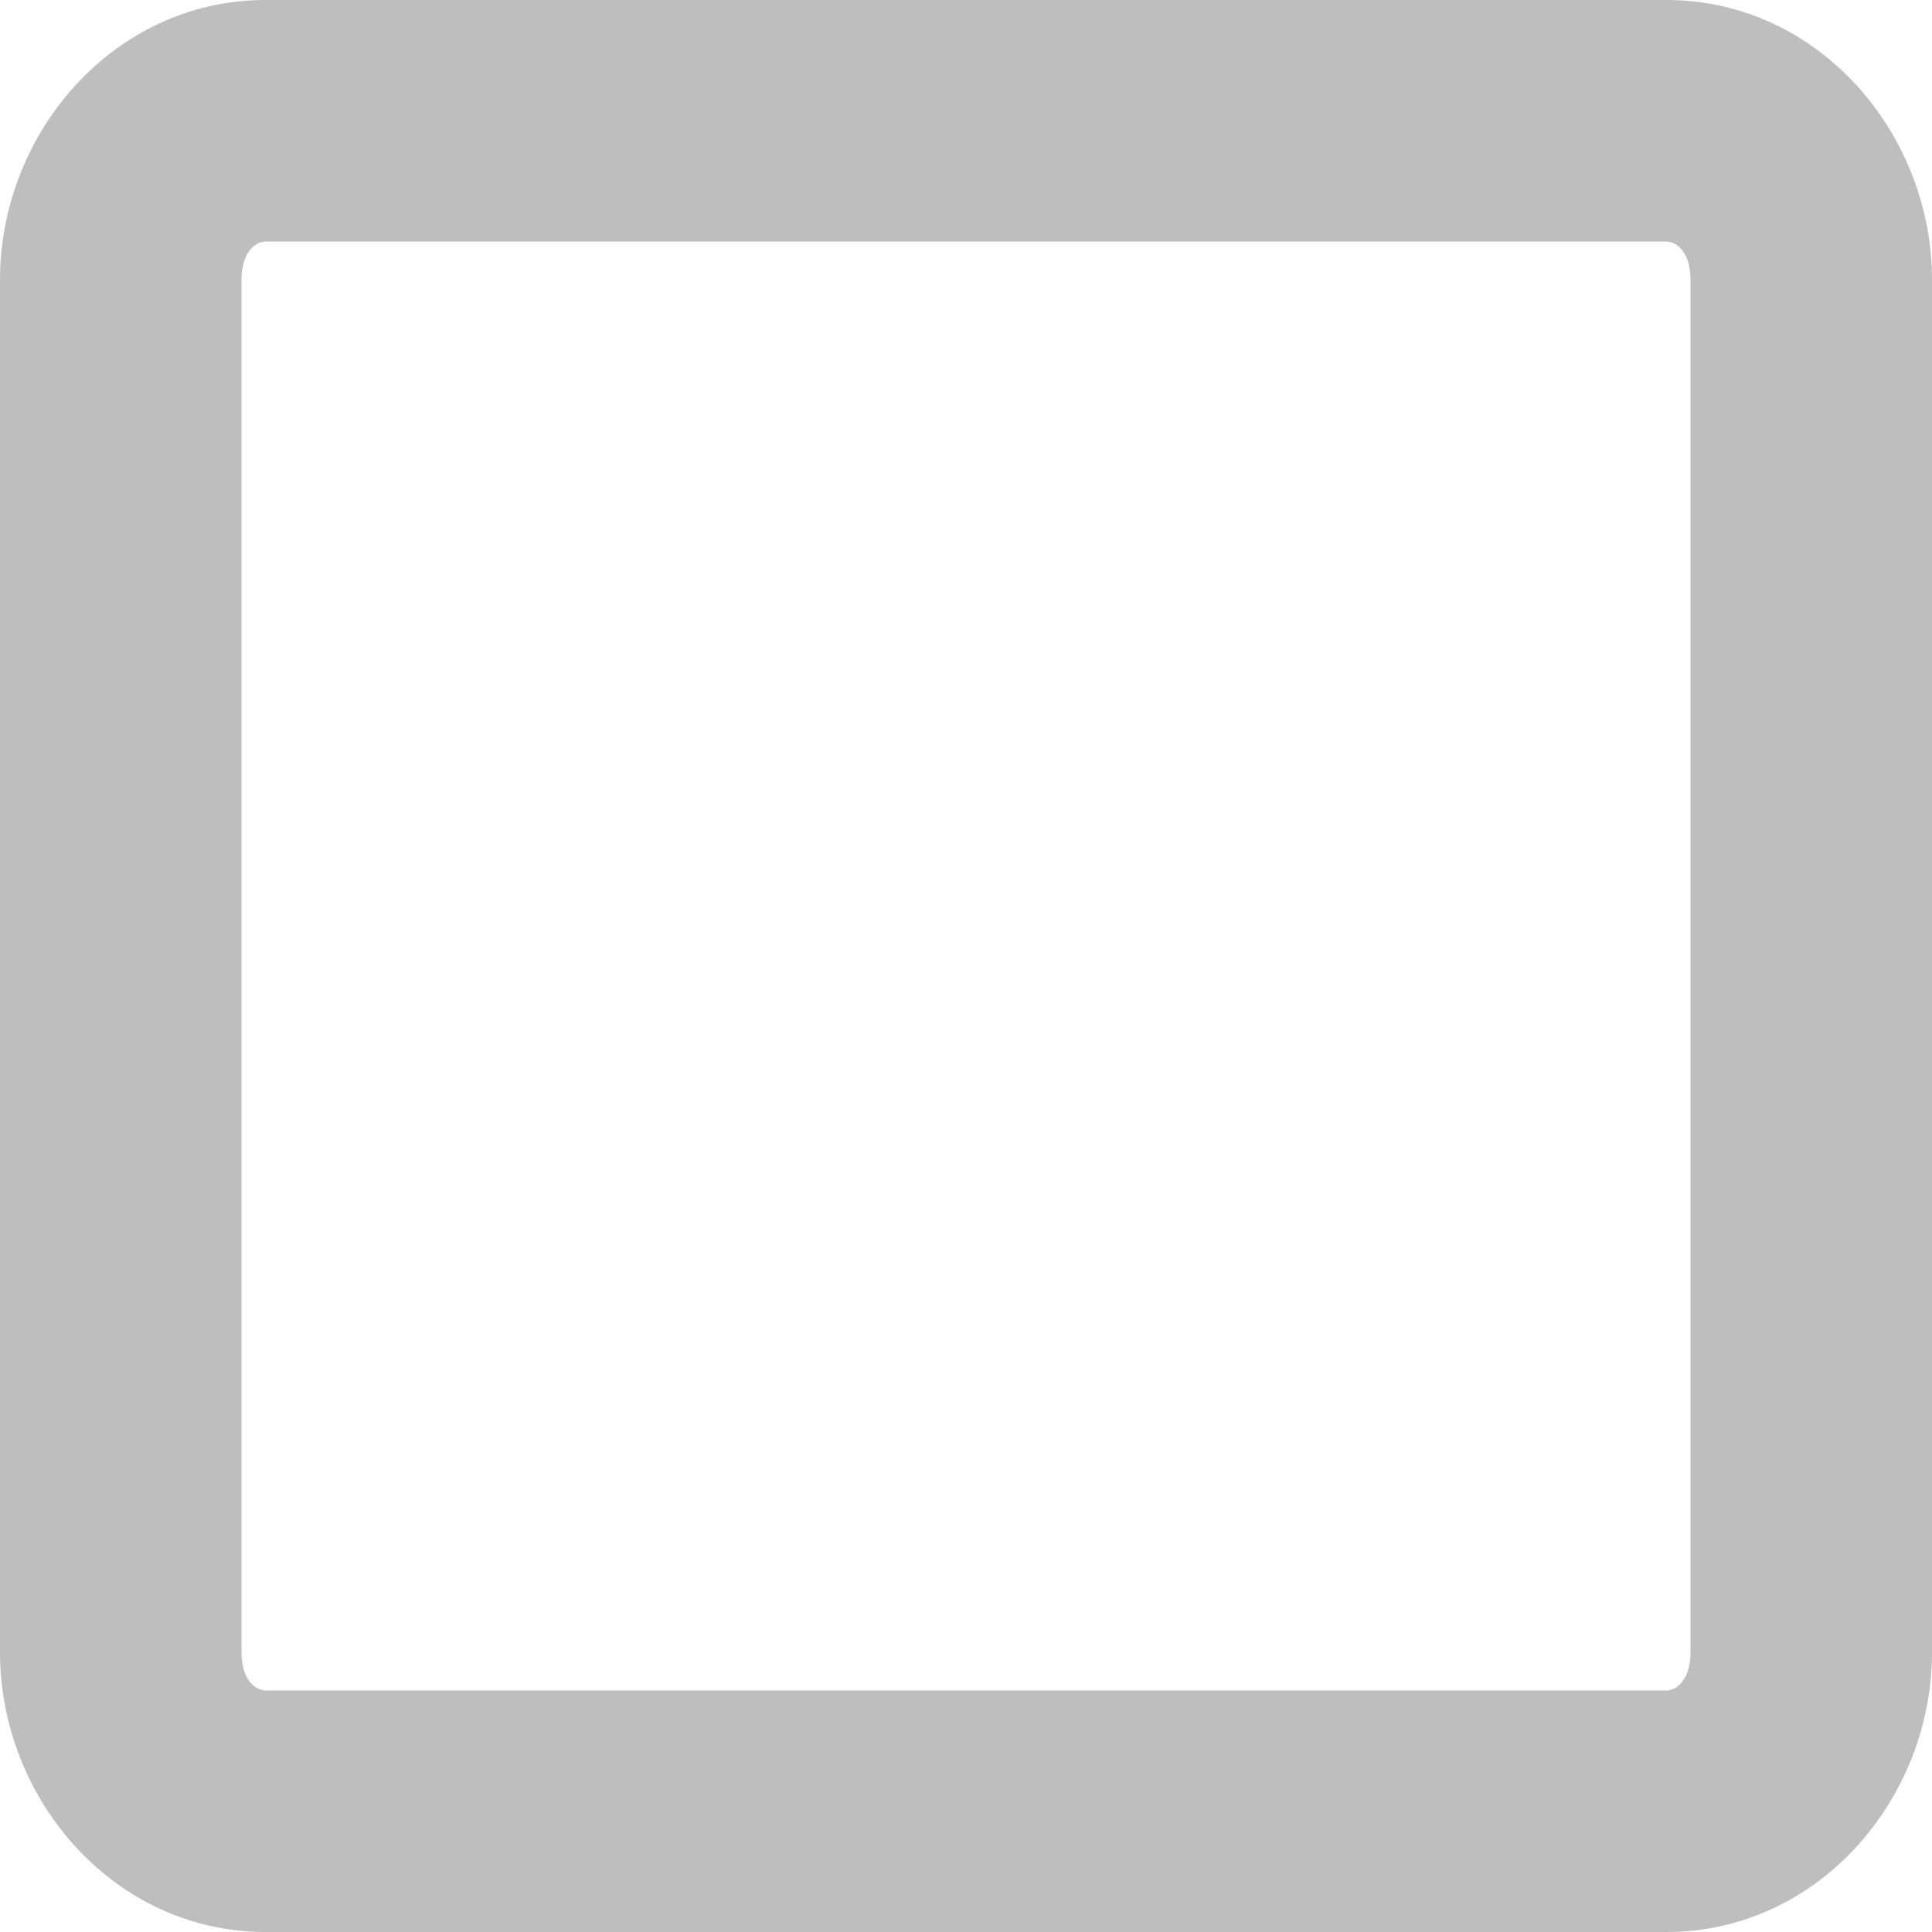
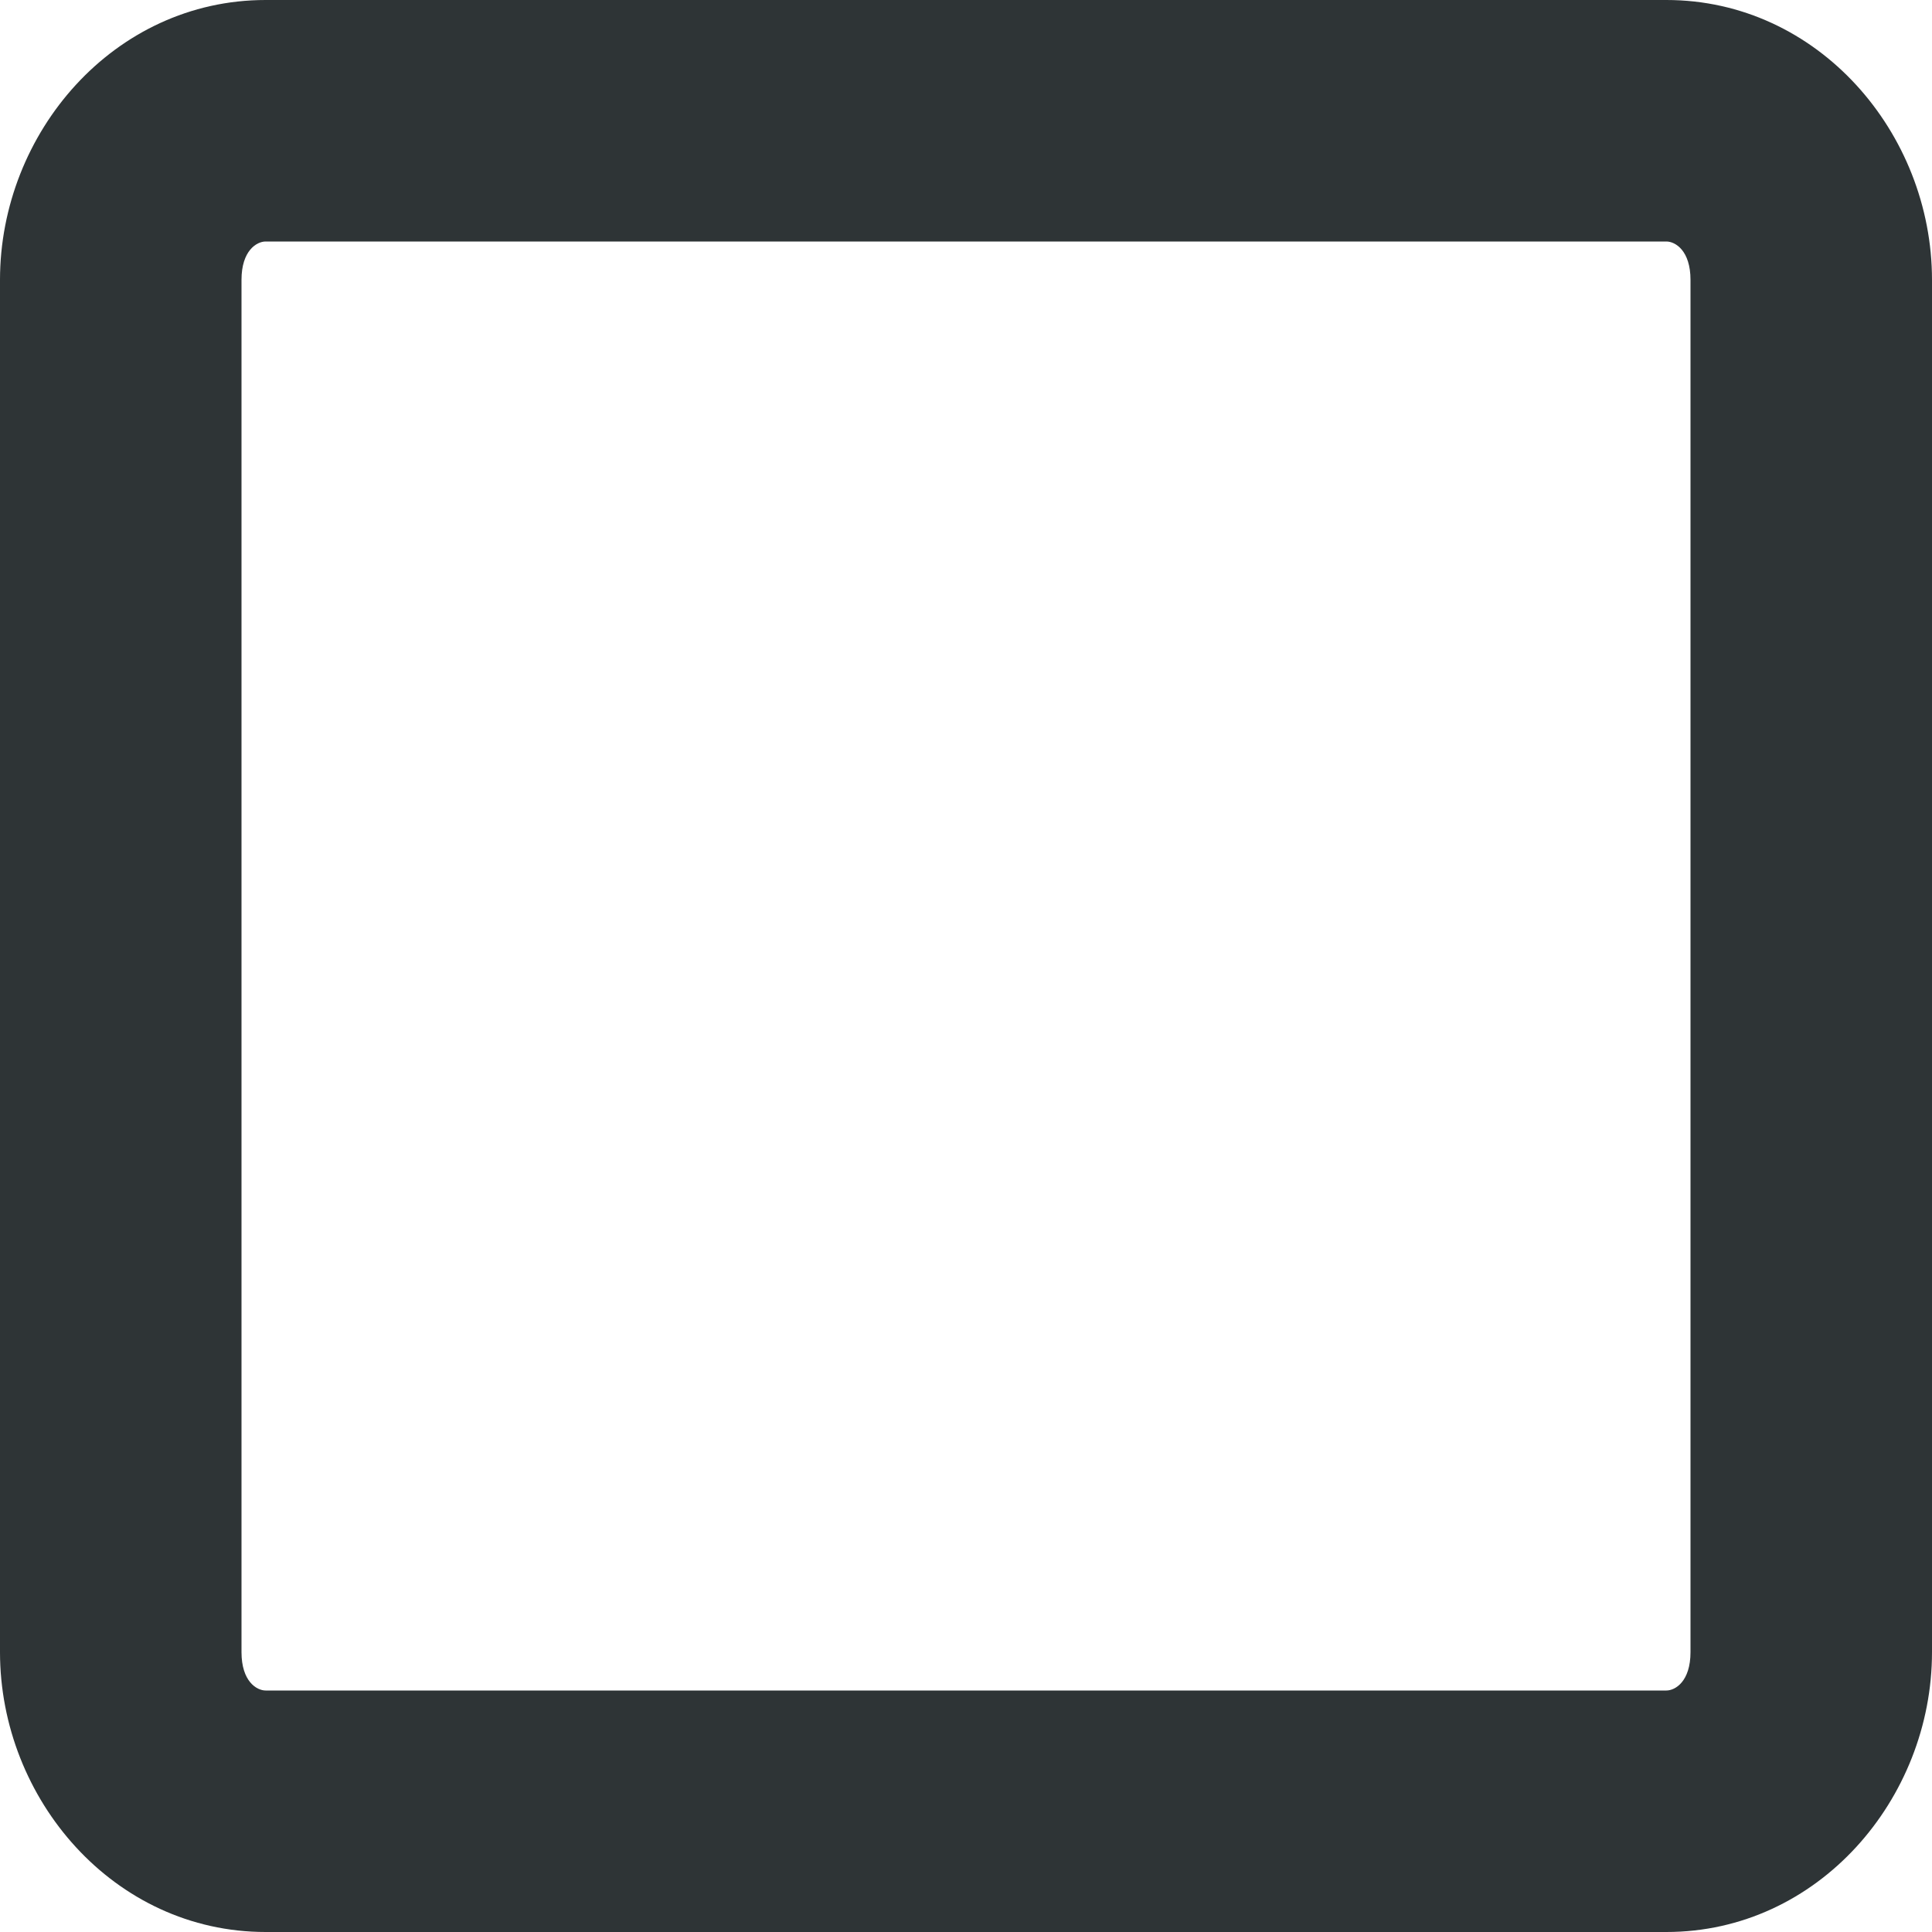
- <svg xmlns="http://www.w3.org/2000/svg" width="16" version="1.1" id="svg7384" height="16">
-   <defs id="defs7386" />
-   <g id="g4572">
-     <path style="color:#bebebe;font-style:normal;font-variant:normal;font-weight:normal;font-stretch:normal;font-size:medium;line-height:normal;font-family:sans-serif;font-variant-ligatures:normal;font-variant-position:normal;font-variant-caps:normal;font-variant-numeric:normal;font-variant-alternates:normal;font-feature-settings:normal;text-indent:0;text-align:start;text-decoration:none;text-decoration-line:none;text-decoration-style:solid;text-decoration-color:#000000;letter-spacing:normal;word-spacing:normal;text-transform:none;writing-mode:lr-tb;direction:ltr;text-orientation:mixed;dominant-baseline:auto;baseline-shift:baseline;text-anchor:start;white-space:normal;shape-padding:0;clip-rule:nonzero;display:inline;overflow:visible;visibility:visible;opacity:1;isolation:auto;mix-blend-mode:normal;color-interpolation:sRGB;color-interpolation-filters:linearRGB;solid-color:#000000;solid-opacity:1;vector-effect:none;fill:#bebebe;fill-opacity:1;fill-rule:nonzero;stroke:none;stroke-width:2;stroke-linecap:butt;stroke-linejoin:miter;stroke-miterlimit:4;stroke-dasharray:none;stroke-dashoffset:0;stroke-opacity:1;marker:none;color-rendering:auto;image-rendering:auto;shape-rendering:auto;text-rendering:auto;enable-background:accumulate" d="M 2.199,0 C 0.944,0 0,1.1 0,2.318 V 13.682 C 0,14.9 0.944,16 2.199,16 H 13.801 C 15.056,16 16,14.9 16,13.682 V 2.318 C 16,1.1 15.056,0 13.801,0 Z m 0,2 H 13.801 C 13.874,2 14,2.075 14,2.318 V 13.682 C 14,13.925 13.874,14 13.801,14 H 2.199 C 2.126,14 2,13.925 2,13.682 V 2.318 C 2,2.075 2.126,2 2.199,2 Z" id="rect11749-5-9" />
-   </g>
+ <svg xmlns="http://www.w3.org/2000/svg" width="16" height="16">
+   <path style="color:#bebebe;font-style:normal;font-variant:normal;font-weight:400;font-stretch:normal;font-size:medium;line-height:normal;font-family:sans-serif;font-variant-ligatures:normal;font-variant-position:normal;font-variant-caps:normal;font-variant-numeric:normal;font-variant-alternates:normal;font-feature-settings:normal;text-indent:0;text-align:start;text-decoration:none;text-decoration-line:none;text-decoration-style:solid;text-decoration-color:#000;letter-spacing:normal;word-spacing:normal;text-transform:none;writing-mode:lr-tb;direction:ltr;text-orientation:mixed;dominant-baseline:auto;baseline-shift:baseline;text-anchor:start;white-space:normal;shape-padding:0;clip-rule:nonzero;display:inline;overflow:visible;visibility:visible;opacity:1;isolation:auto;mix-blend-mode:normal;color-interpolation:sRGB;color-interpolation-filters:linearRGB;solid-color:#000;solid-opacity:1;vector-effect:none;fill:#2e3436;fill-opacity:1;fill-rule:nonzero;stroke:none;stroke-width:2;stroke-linecap:butt;stroke-linejoin:miter;stroke-miterlimit:4;stroke-dasharray:none;stroke-dashoffset:0;stroke-opacity:1;marker:none;color-rendering:auto;image-rendering:auto;shape-rendering:auto;text-rendering:auto;enable-background:accumulate" d="M2.2 0C.943 0 0 1.1 0 2.318v11.364C0 14.9.944 16 2.2 16h11.6c1.256 0 2.2-1.1 2.2-2.318V2.318C16 1.1 15.056 0 13.8 0Zm0 2h11.6c.074 0 .2.075.2.318v11.364c0 .243-.126.318-.2.318H2.2c-.074 0-.2-.075-.2-.318V2.318C2 2.075 2.126 2 2.2 2Z" />
</svg>
